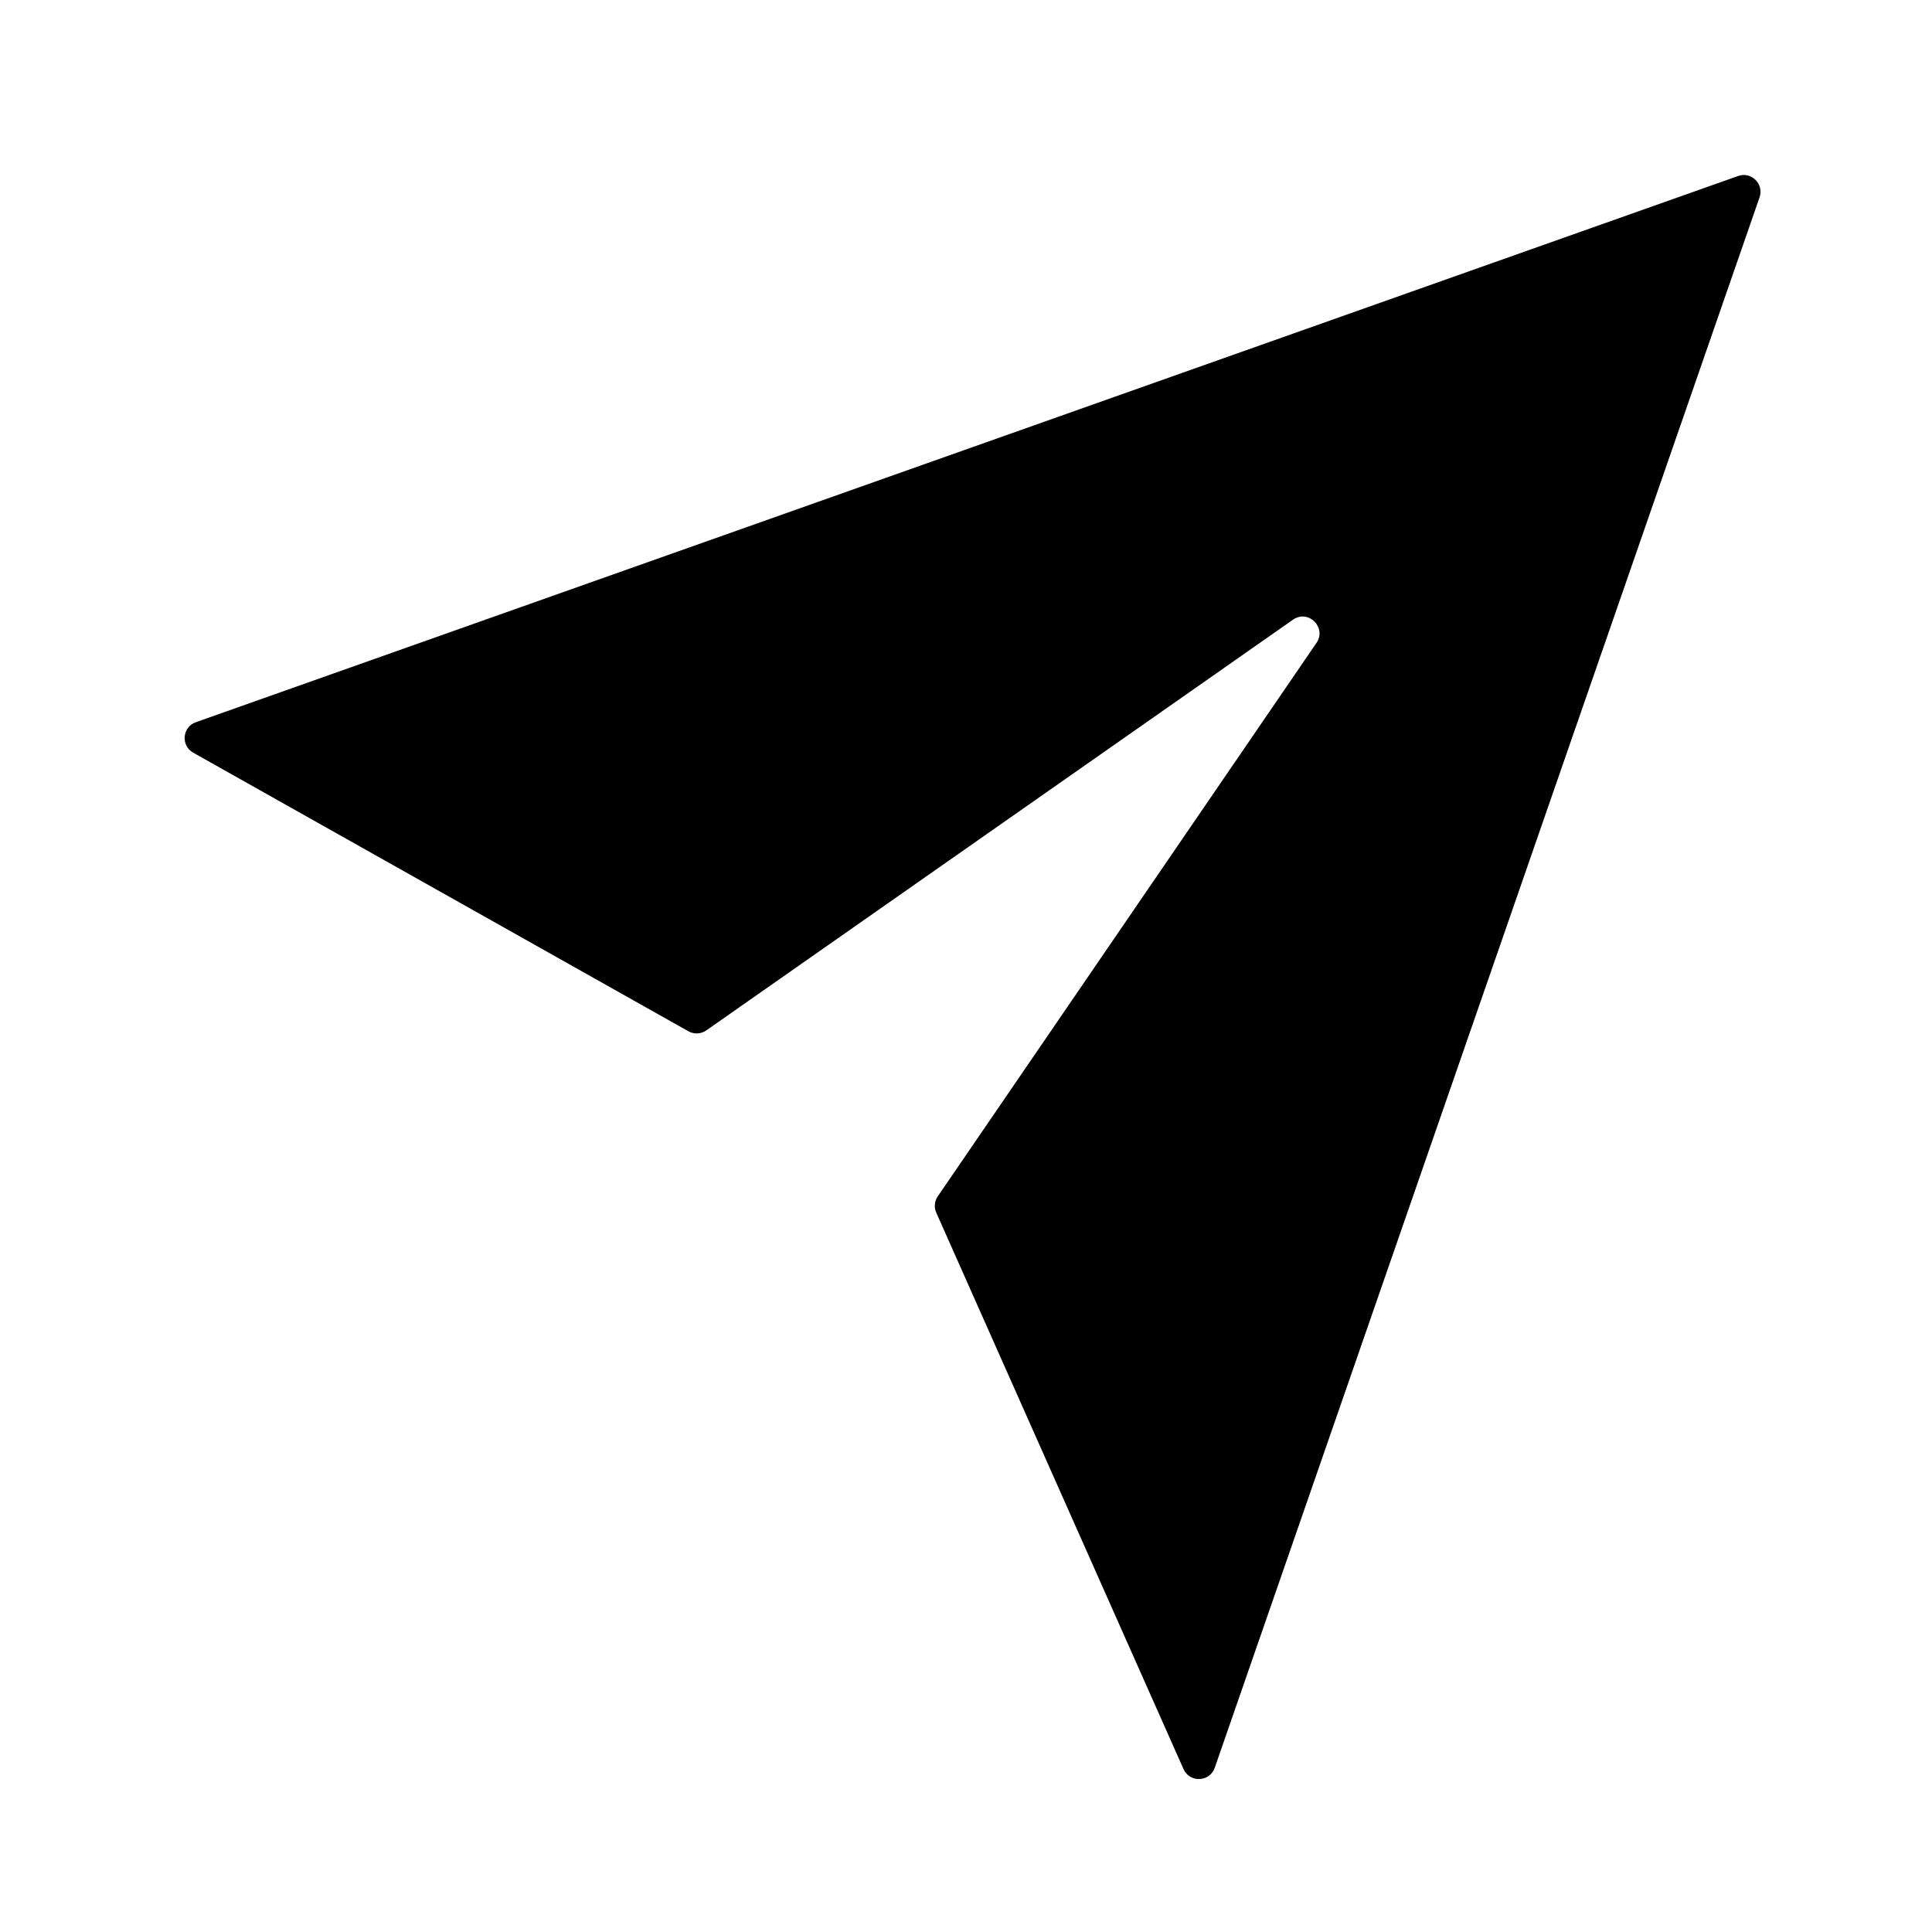
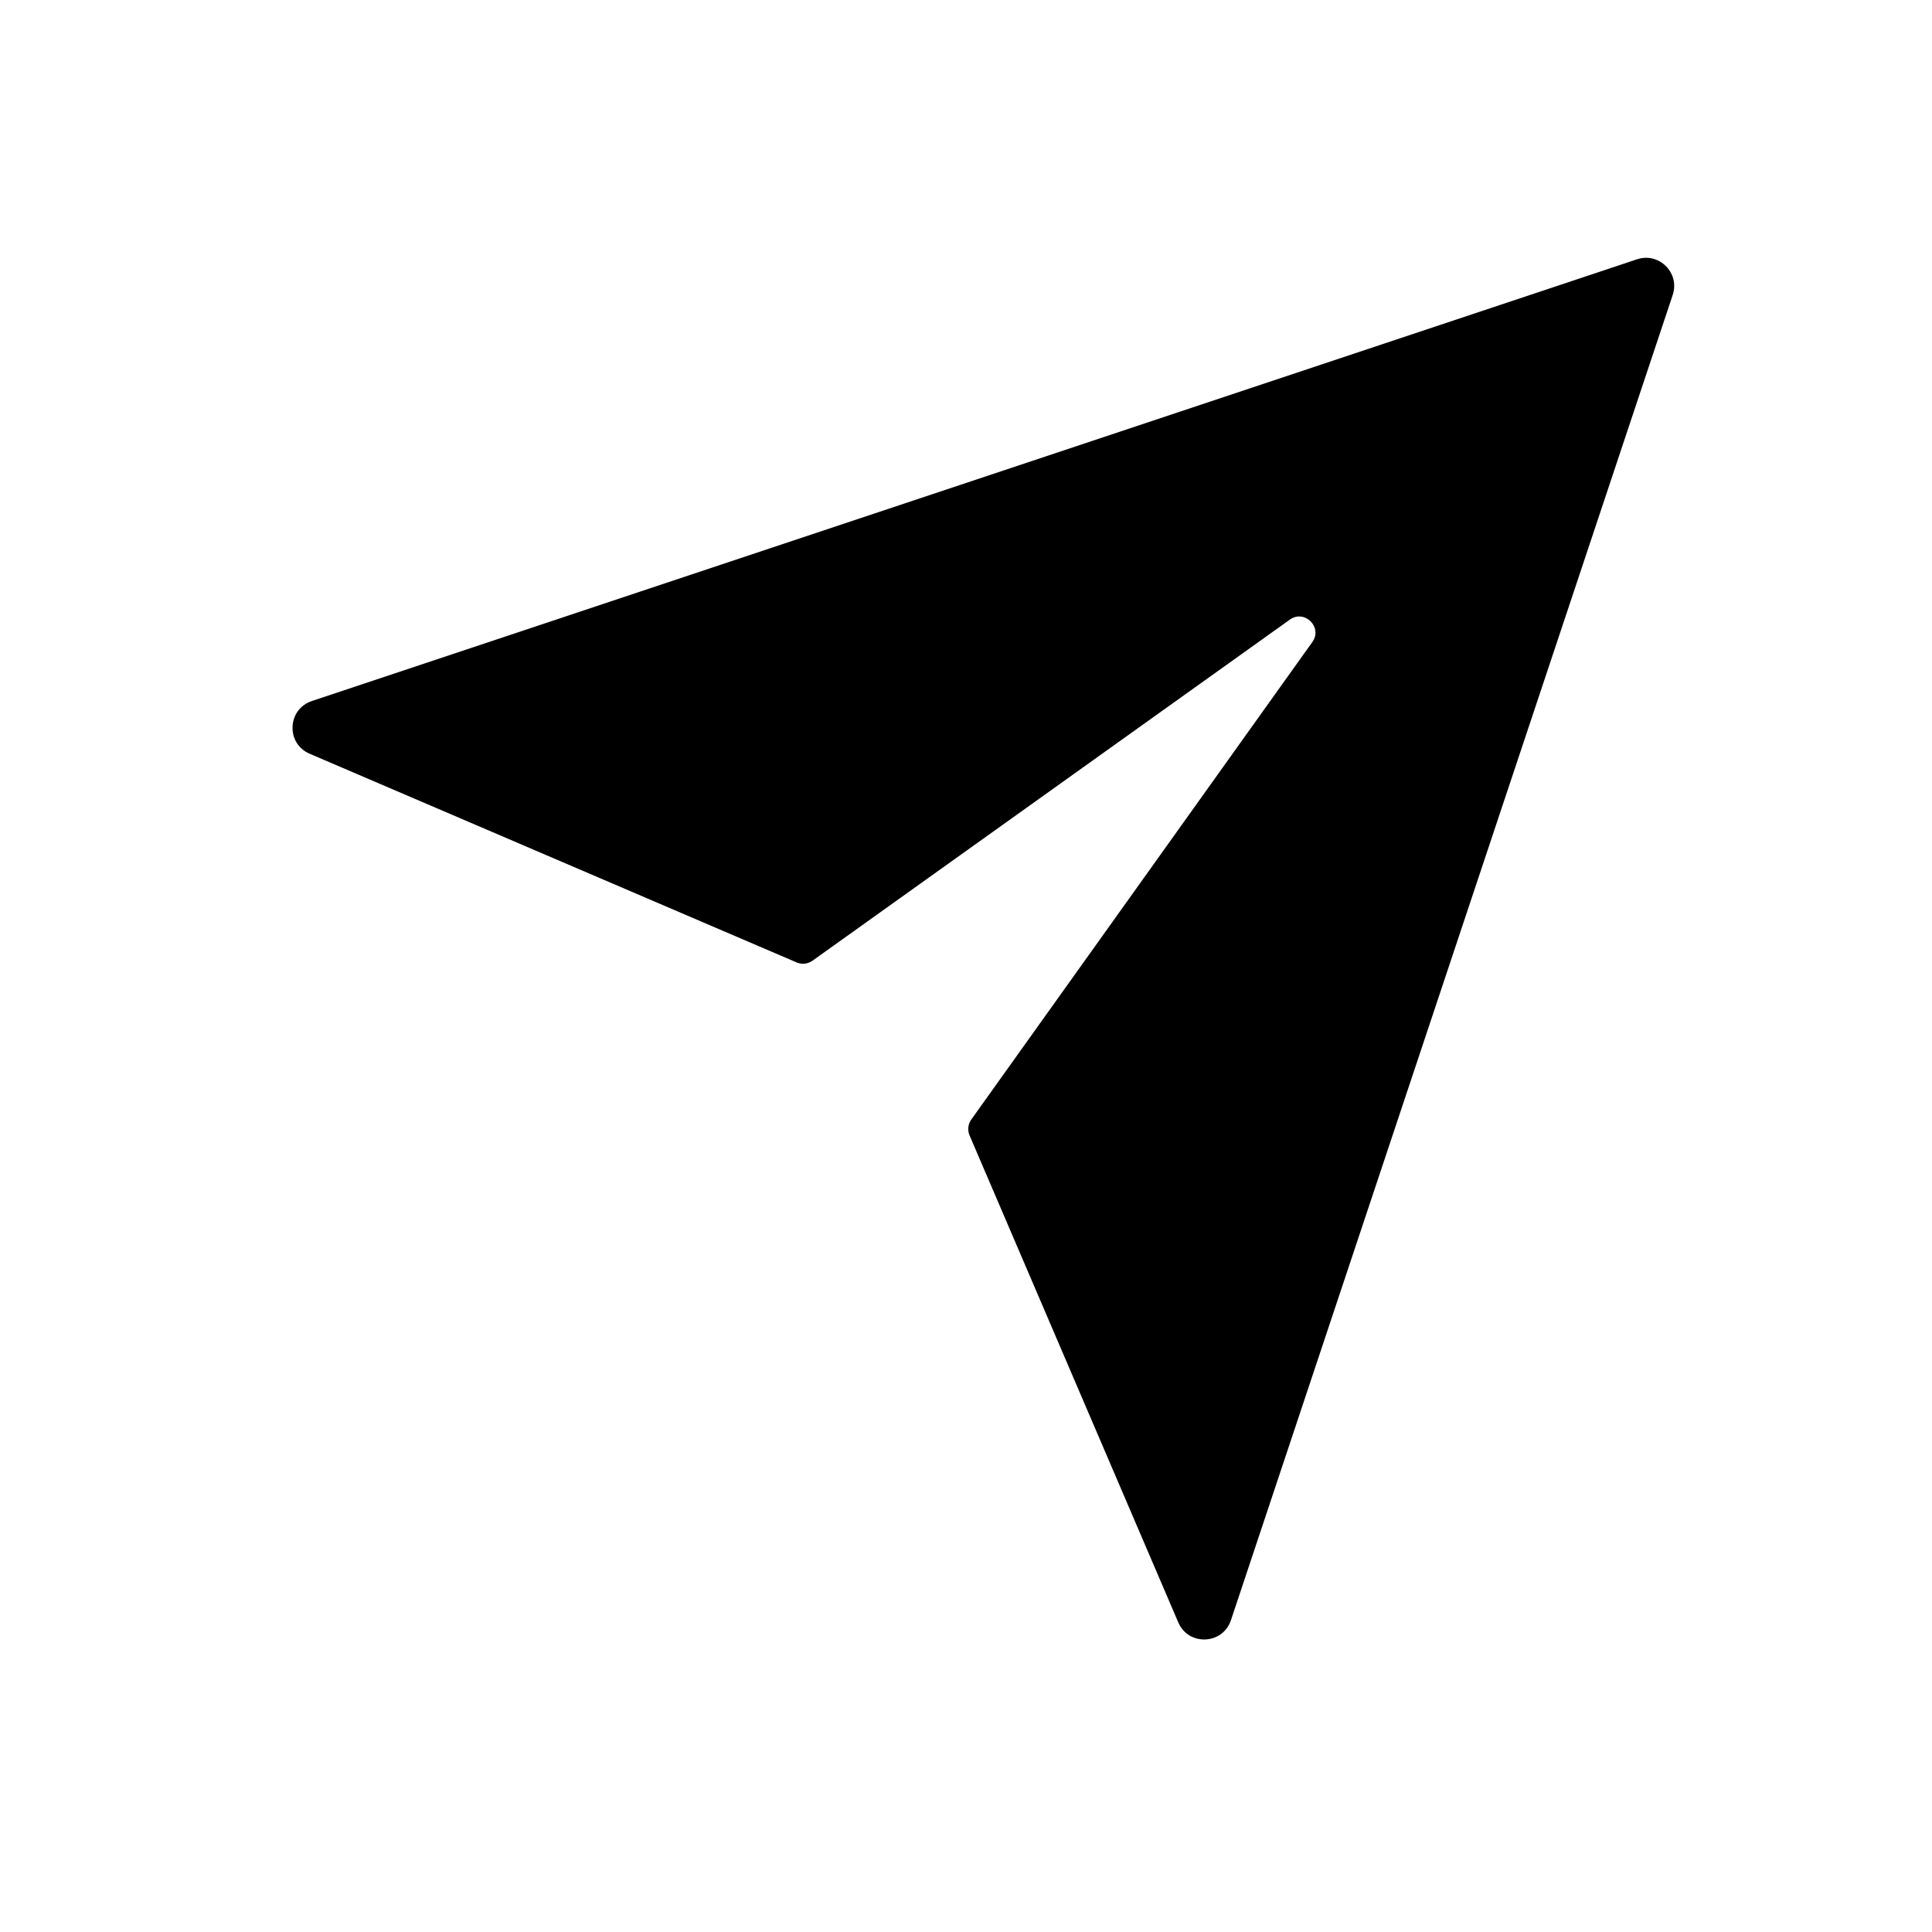
<svg xmlns="http://www.w3.org/2000/svg" width="24" height="24" viewBox="0 0 24 24" fill="none">
-   <path d="M21.592 2.186L2.432 8.972C2.264 9.032 2.244 9.262 2.4 9.35L8.552 12.811C8.622 12.85 8.708 12.846 8.774 12.8L16.062 7.698C16.252 7.565 16.484 7.795 16.354 7.986L11.649 14.862C11.608 14.922 11.601 14.999 11.631 15.065L14.702 21.976C14.779 22.149 15.028 22.138 15.09 21.96L21.858 2.451C21.915 2.286 21.756 2.128 21.592 2.186Z" fill="black" />
+   <path d="M20.336 3.221L3.873 8.709C3.568 8.811 3.55 9.236 3.846 9.363L9.897 11.956C9.961 11.983 10.035 11.975 10.092 11.935L16.023 7.697C16.207 7.566 16.434 7.793 16.302 7.976L12.065 13.908C12.025 13.965 12.017 14.039 12.044 14.104L14.637 20.154C14.764 20.45 15.189 20.432 15.291 20.127L20.779 3.664C20.87 3.39 20.61 3.13 20.336 3.221Z" fill="black" />
</svg>
